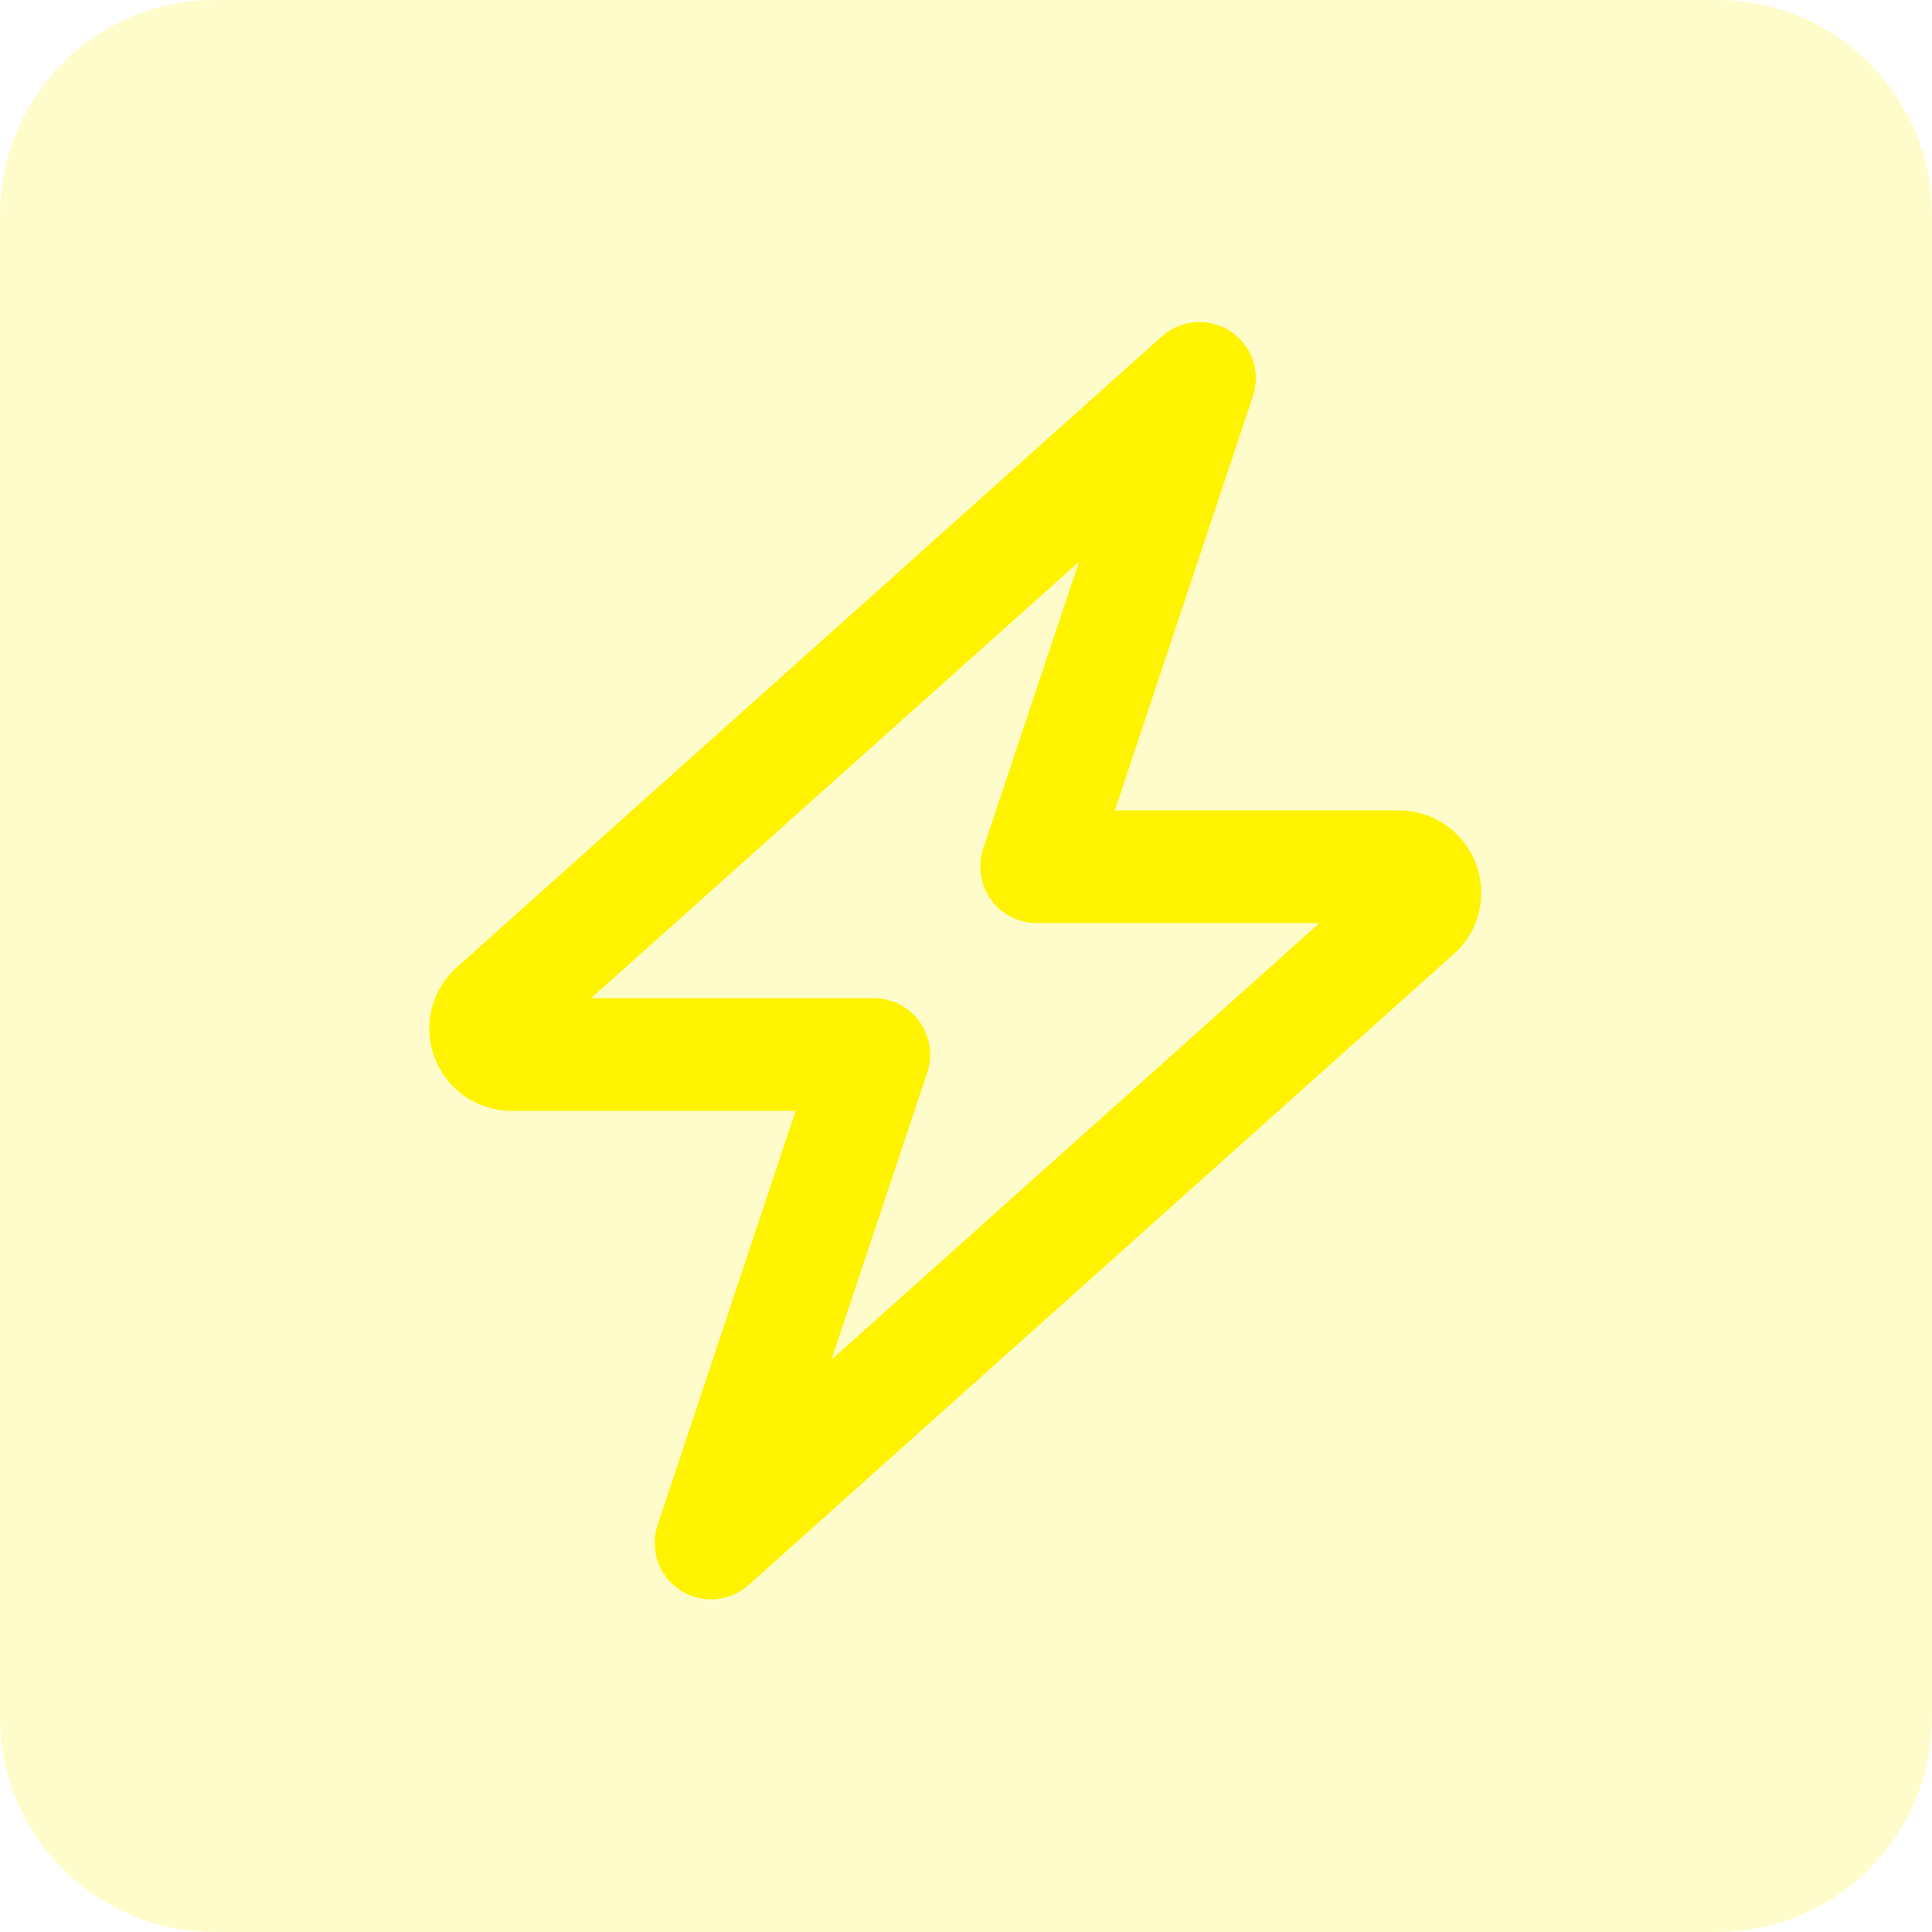
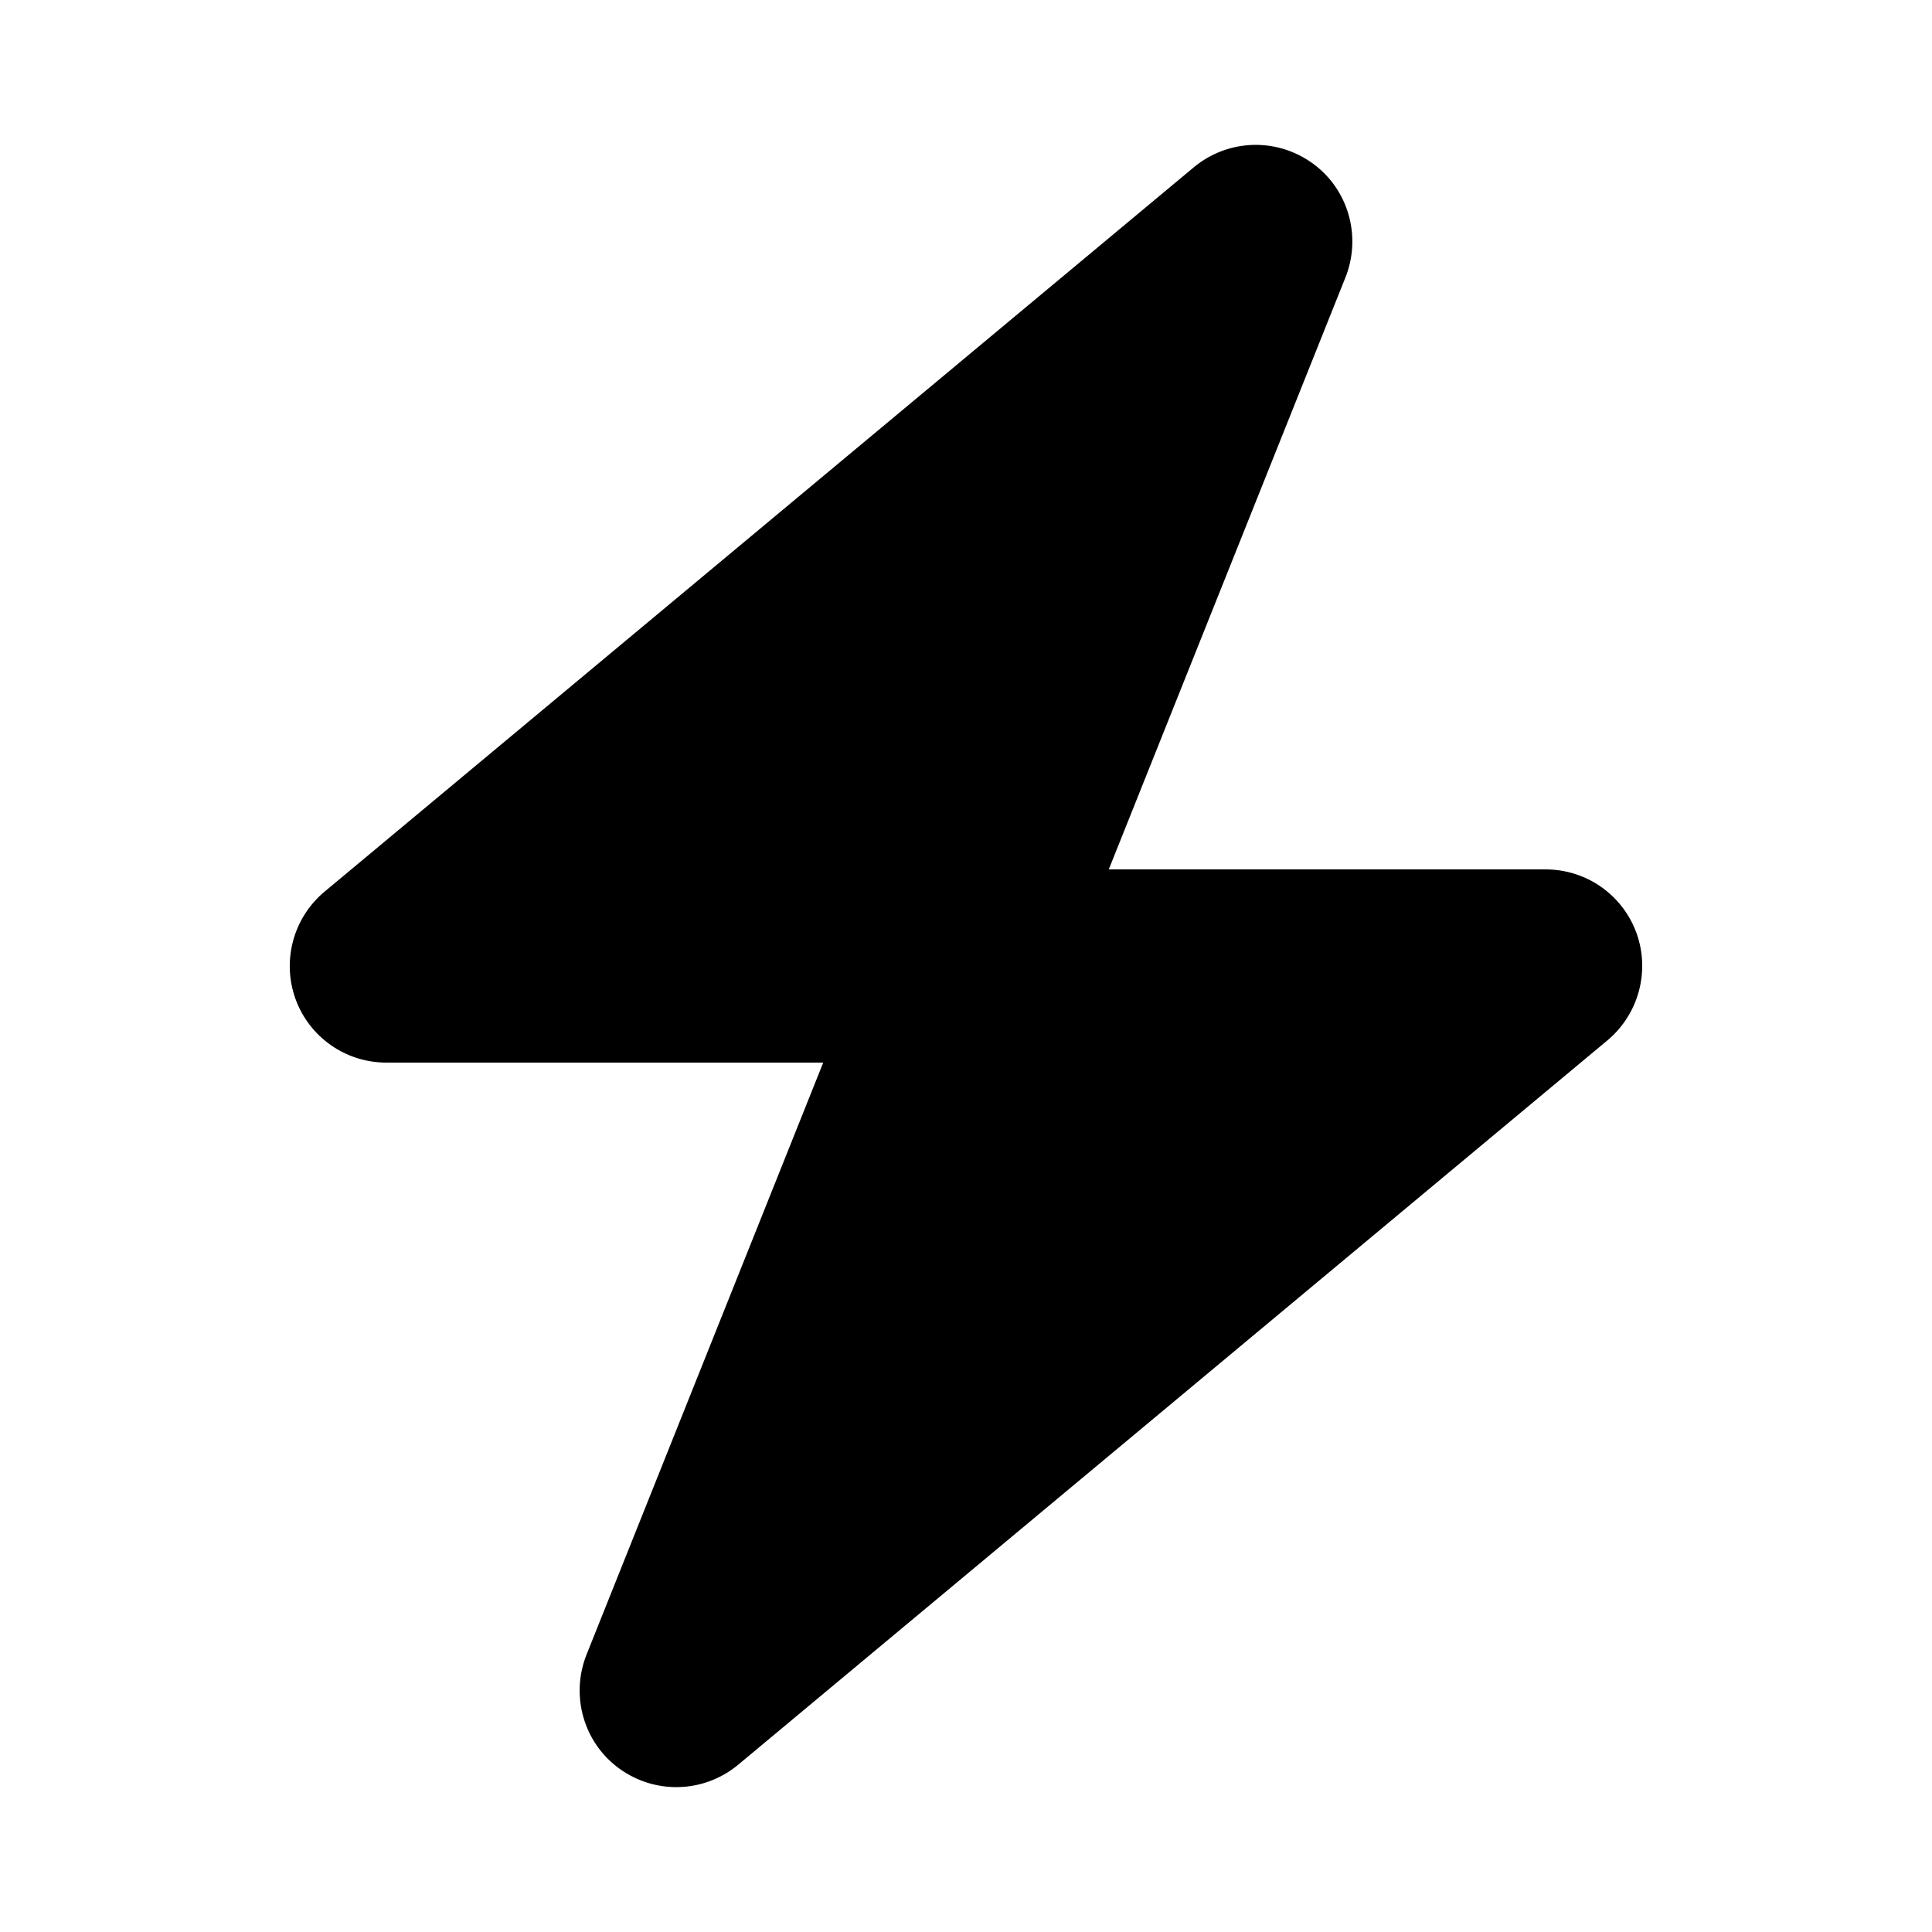
- <svg xmlns="http://www.w3.org/2000/svg" width="18" height="18" viewBox="0 0 18 18" fill="none">
-   <rect width="18" height="18" rx="2" fill="#FFF301" fill-opacity="0.2" />
-   <path d="M11.464 3.086C11.663 3.217 11.748 3.464 11.674 3.689L10.387 7.55H13.032C13.457 7.55 13.8 7.894 13.8 8.318C13.8 8.537 13.708 8.745 13.544 8.889L6.975 14.767C6.798 14.927 6.535 14.946 6.336 14.815C6.137 14.684 6.052 14.437 6.126 14.211L7.412 10.35H4.768C4.343 10.35 4 10.007 4 9.582C4 9.366 4.092 9.158 4.256 9.012L10.825 3.134C11.002 2.974 11.265 2.957 11.464 3.086ZM5.507 9.3H8.141C8.309 9.3 8.469 9.381 8.568 9.519C8.666 9.657 8.692 9.832 8.64 9.992L7.747 12.667L12.293 8.6H9.659C9.491 8.6 9.331 8.519 9.232 8.382C9.134 8.244 9.108 8.069 9.16 7.909L10.053 5.234L5.507 9.3Z" fill="#FFF301" />
+ <svg xmlns="http://www.w3.org/2000/svg" width="20" height="20" viewBox="0 0 20 20" fill="none">
+   <path d="M13.588 1.691C13.959 1.959 14.097 2.447 13.928 2.872L11.478 9H16C16.422 9 16.797 9.263 16.941 9.659C17.084 10.056 16.962 10.5 16.641 10.769L7.641 18.269C7.287 18.562 6.784 18.578 6.412 18.309C6.041 18.041 5.903 17.553 6.072 17.128L8.522 11H4C3.578 11 3.203 10.738 3.059 10.341C2.916 9.944 3.037 9.5 3.359 9.231L12.359 1.731C12.713 1.438 13.216 1.422 13.588 1.691Z" fill="black" />
</svg>
